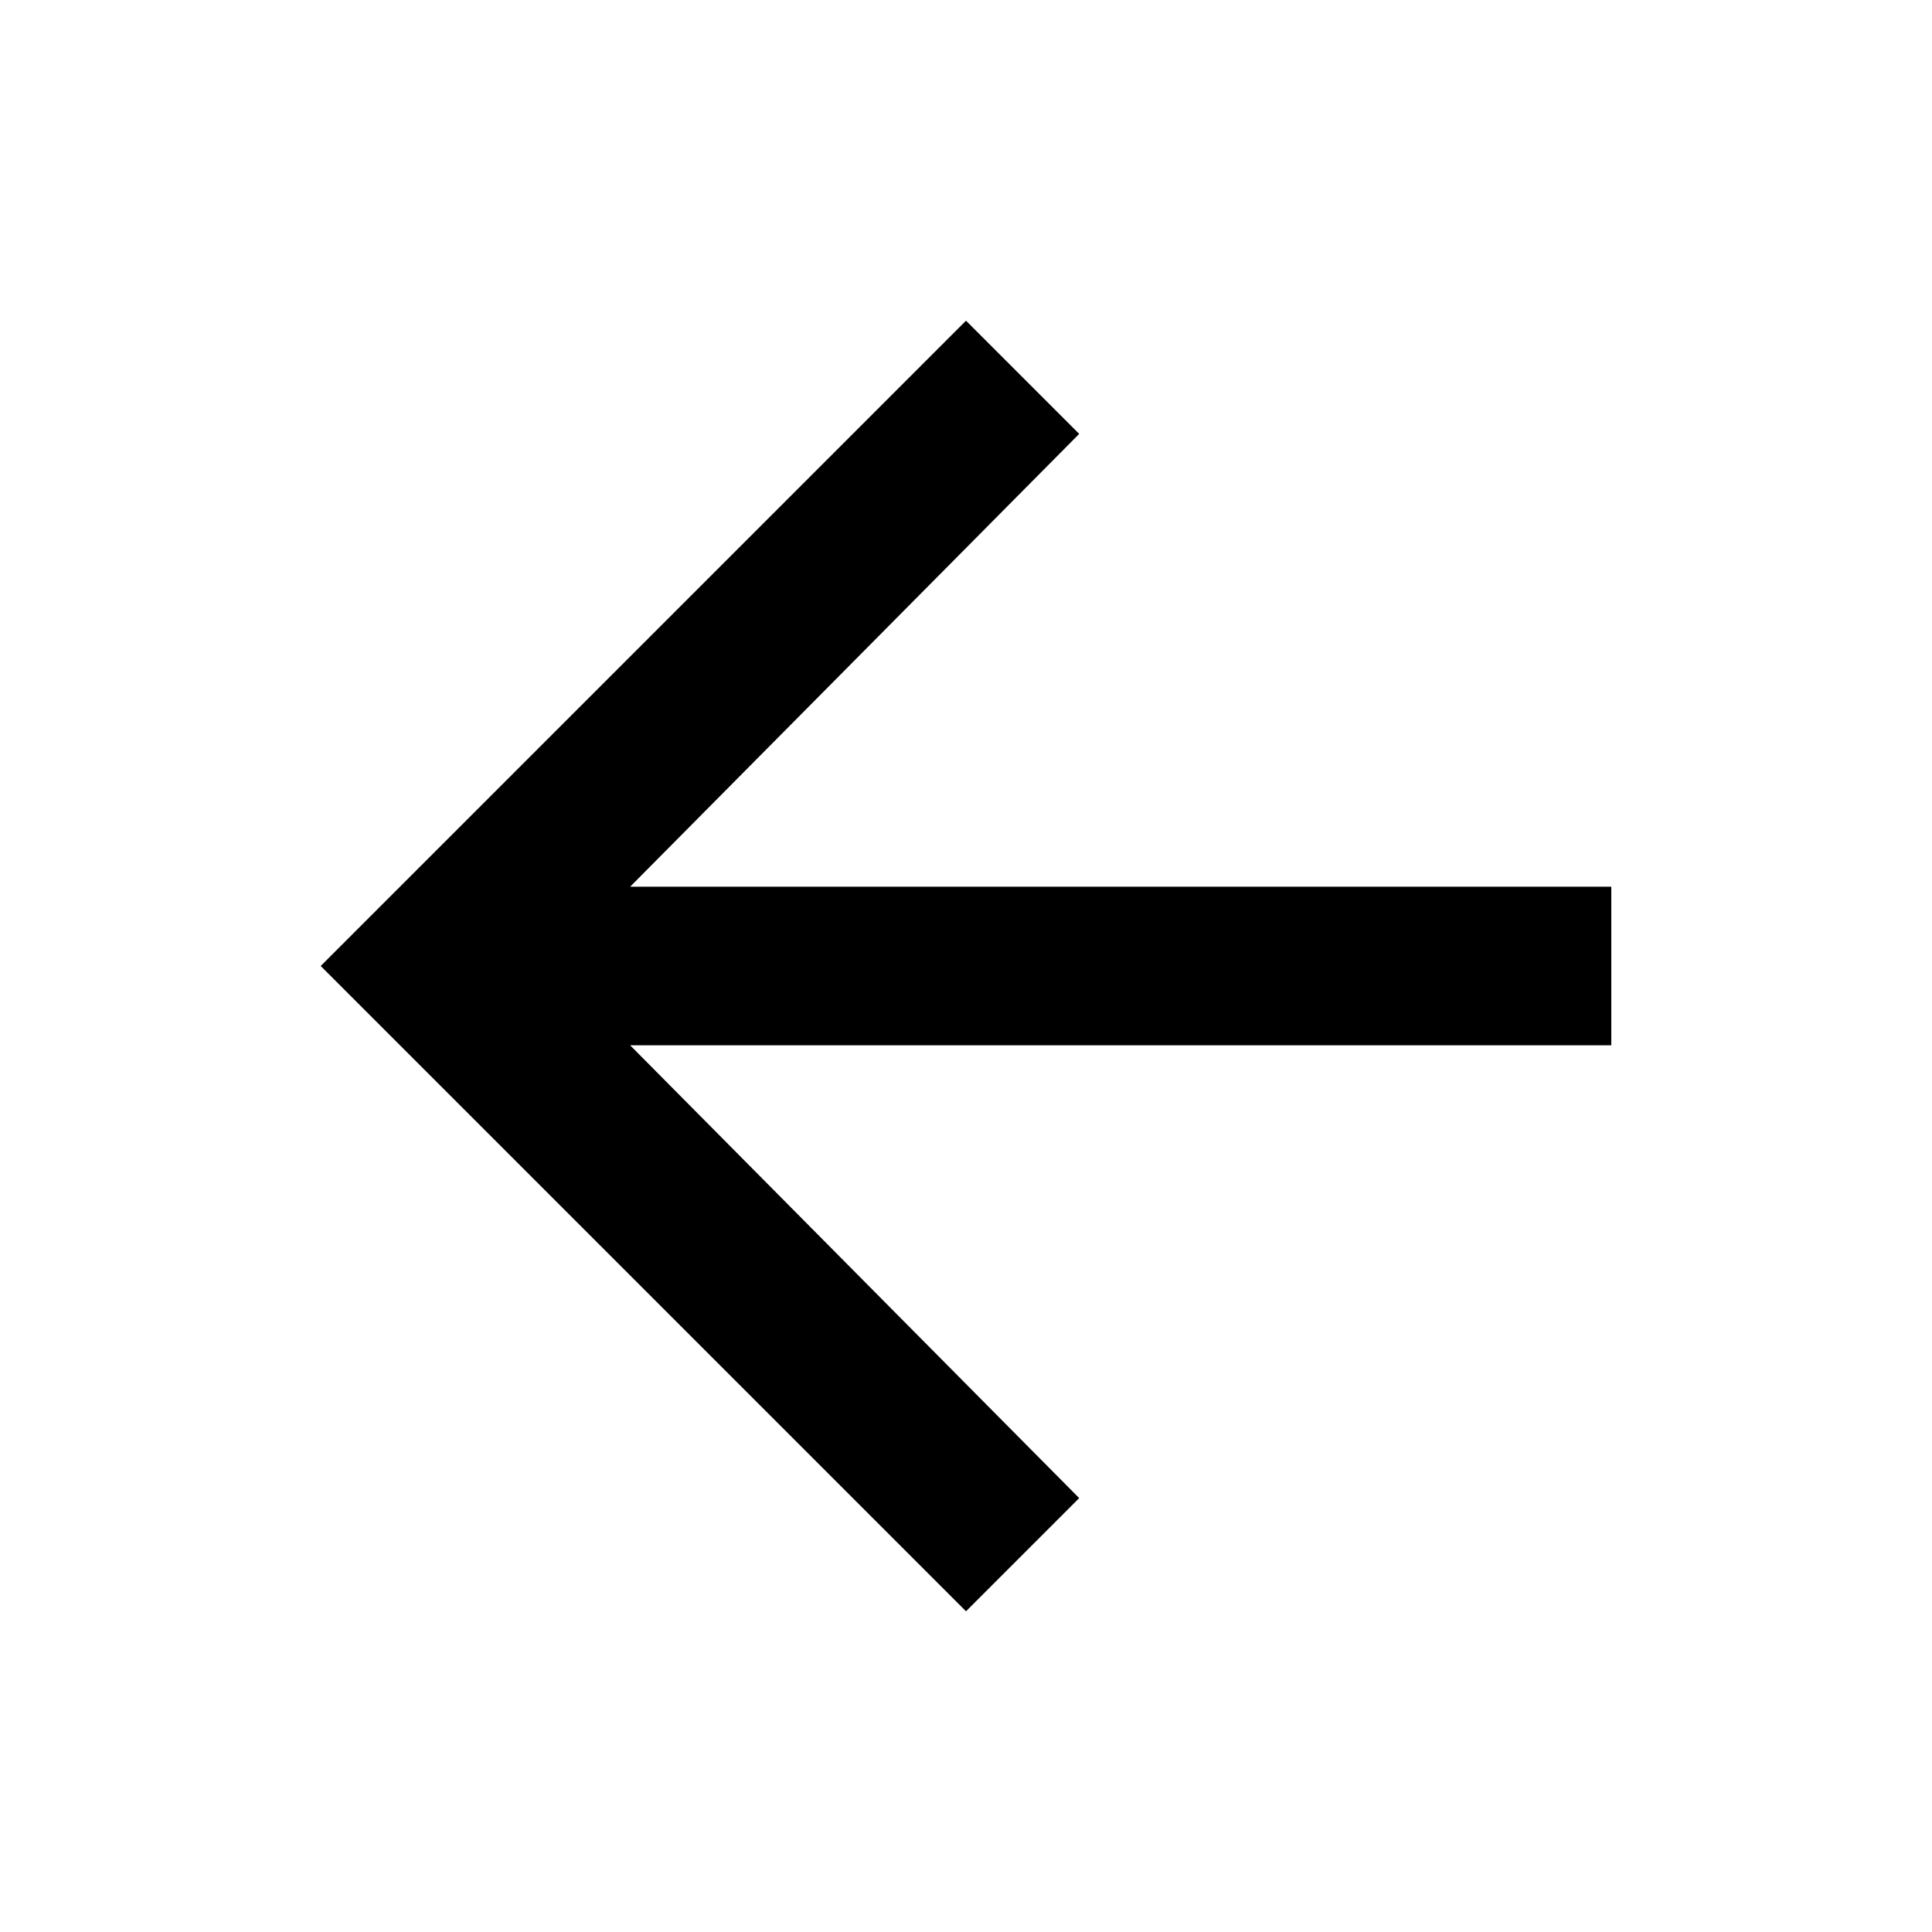
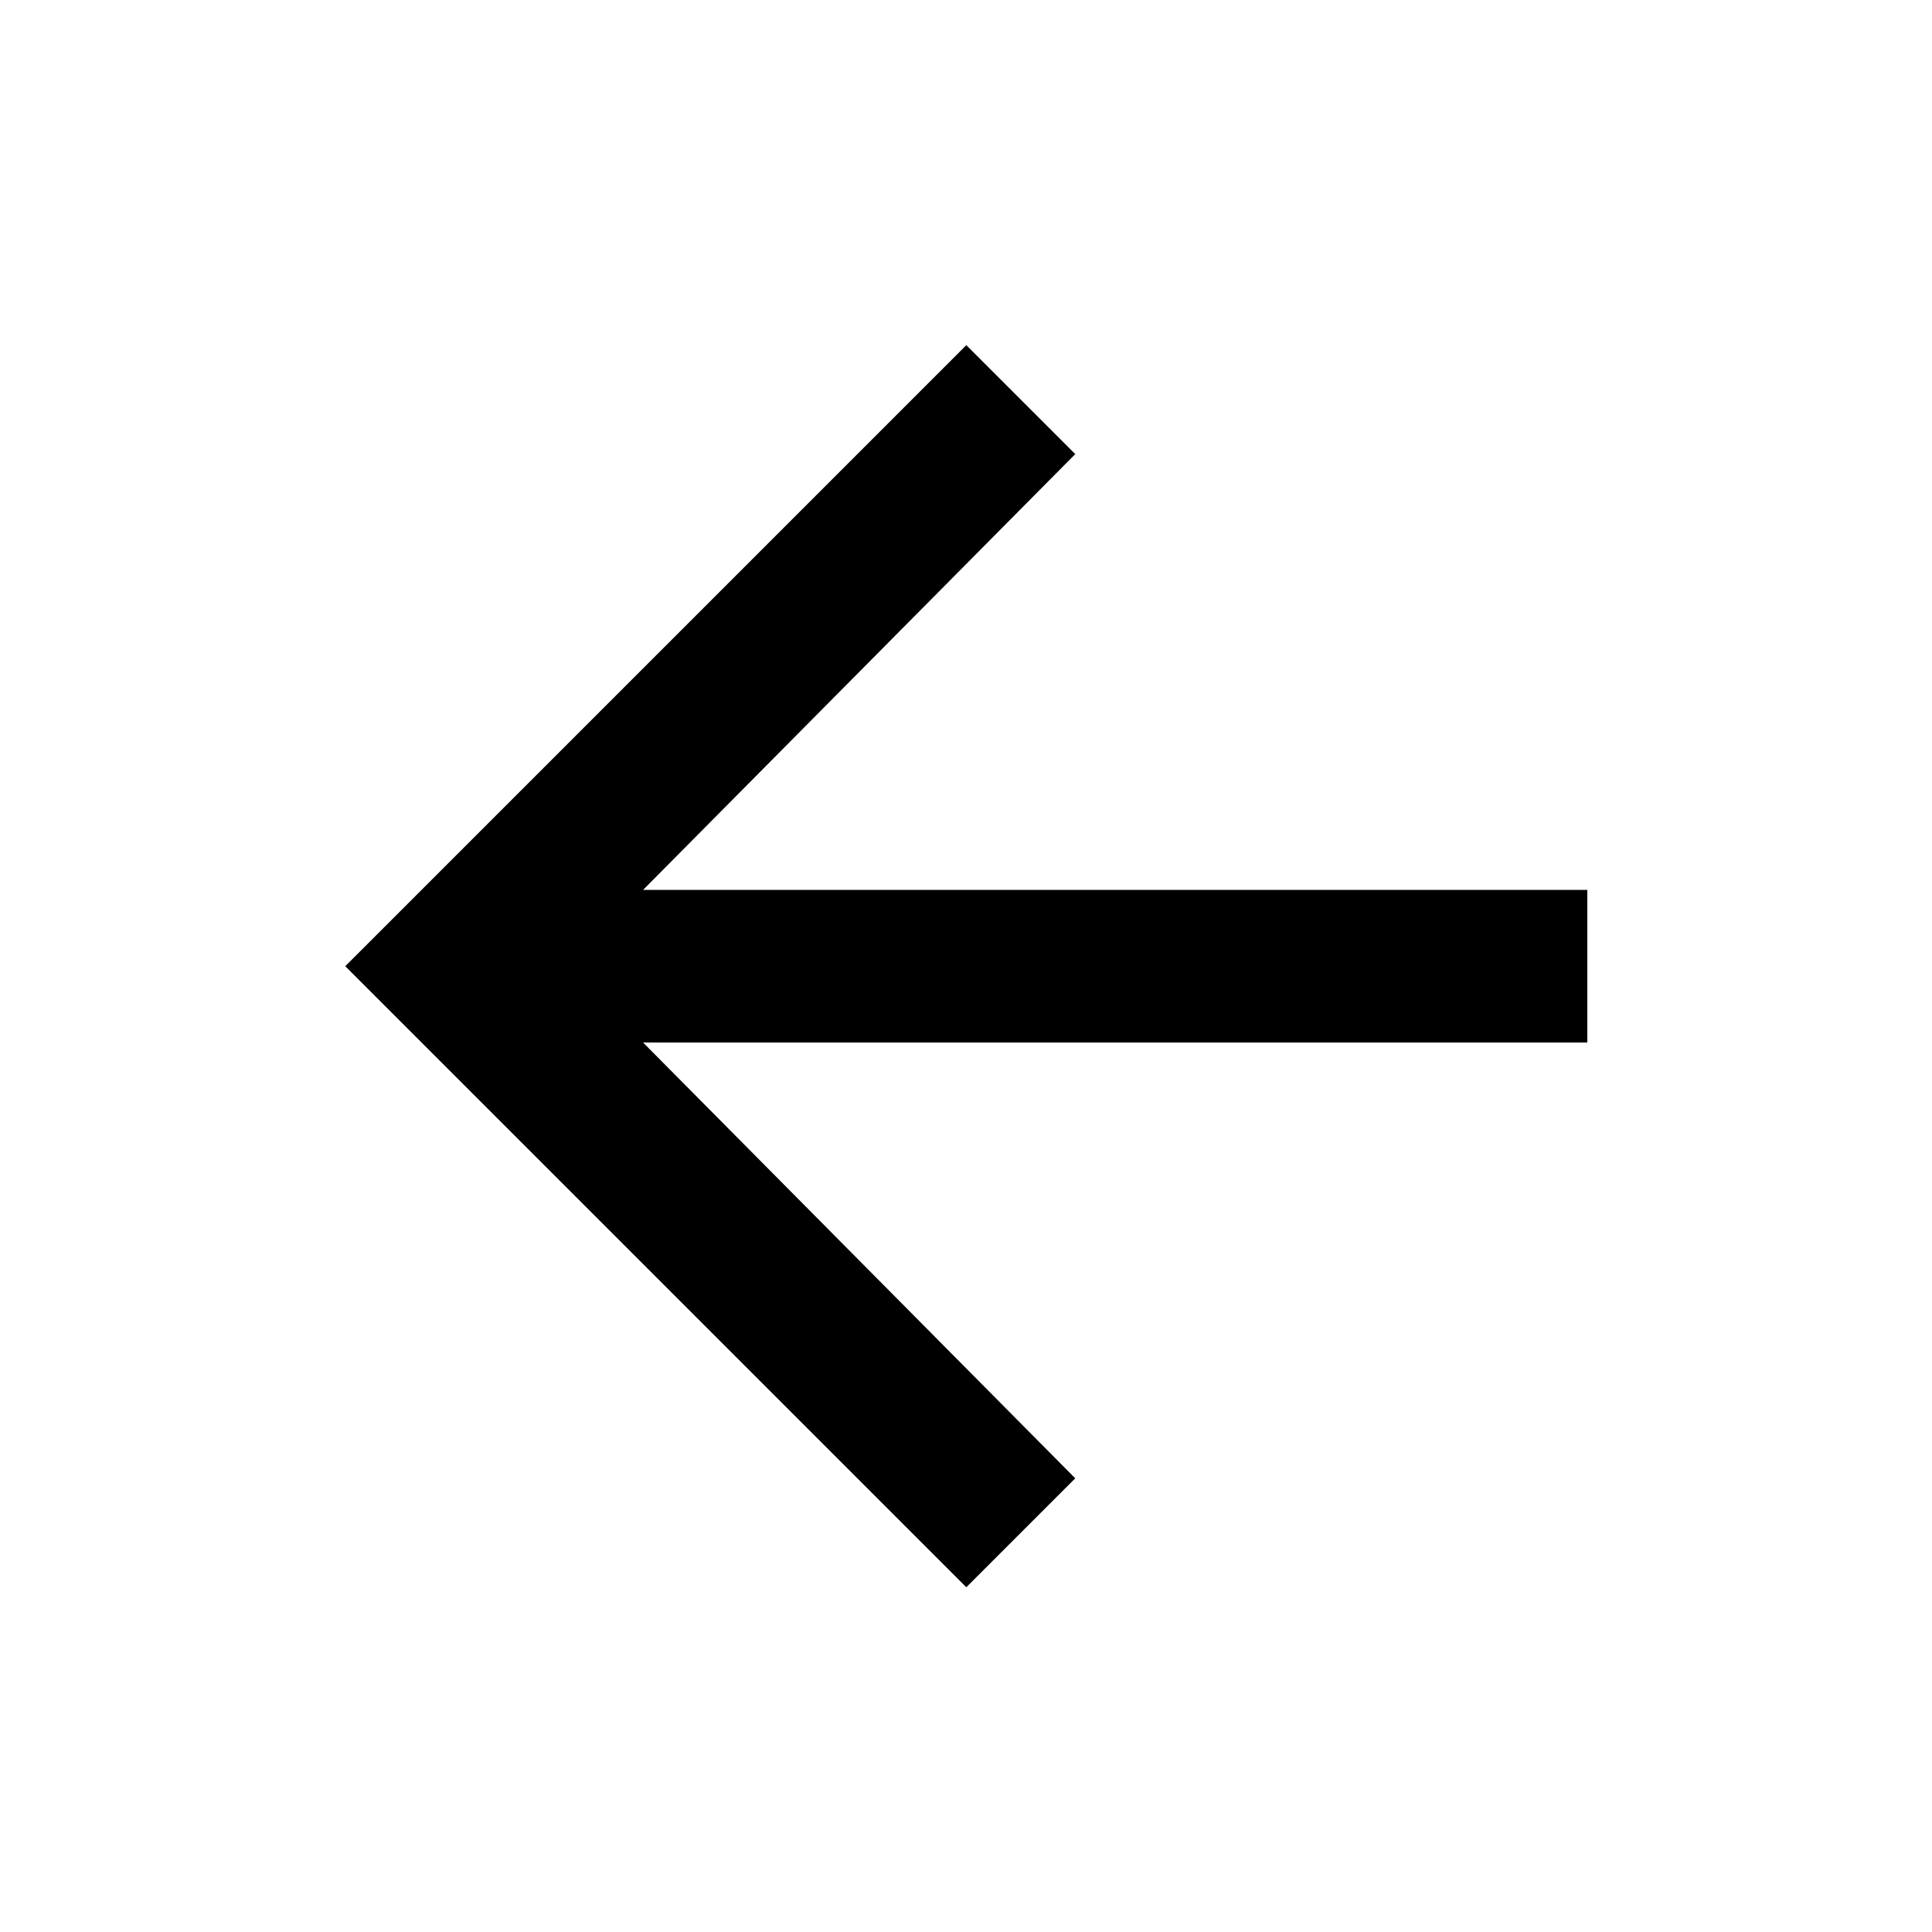
- <svg xmlns="http://www.w3.org/2000/svg" version="1.1" width="24" height="24" viewBox="0 0 24 24">
-   <path d="M20.016 11.016v1.969h-12.188l5.578 5.625-1.406 1.406-8.016-8.016 8.016-8.016 1.406 1.406-5.578 5.625h12.188z" />
+ <svg xmlns="http://www.w3.org/2000/svg" width="32" height="32" viewBox="-6.67 -6.67 37.33 37.33">
+   <path d="M24 10.526v2.947H5.755l8.351 8.421-2.105 2.105-12-12 12-12 2.105 2.105-8.351 8.421H24z" />
</svg>
